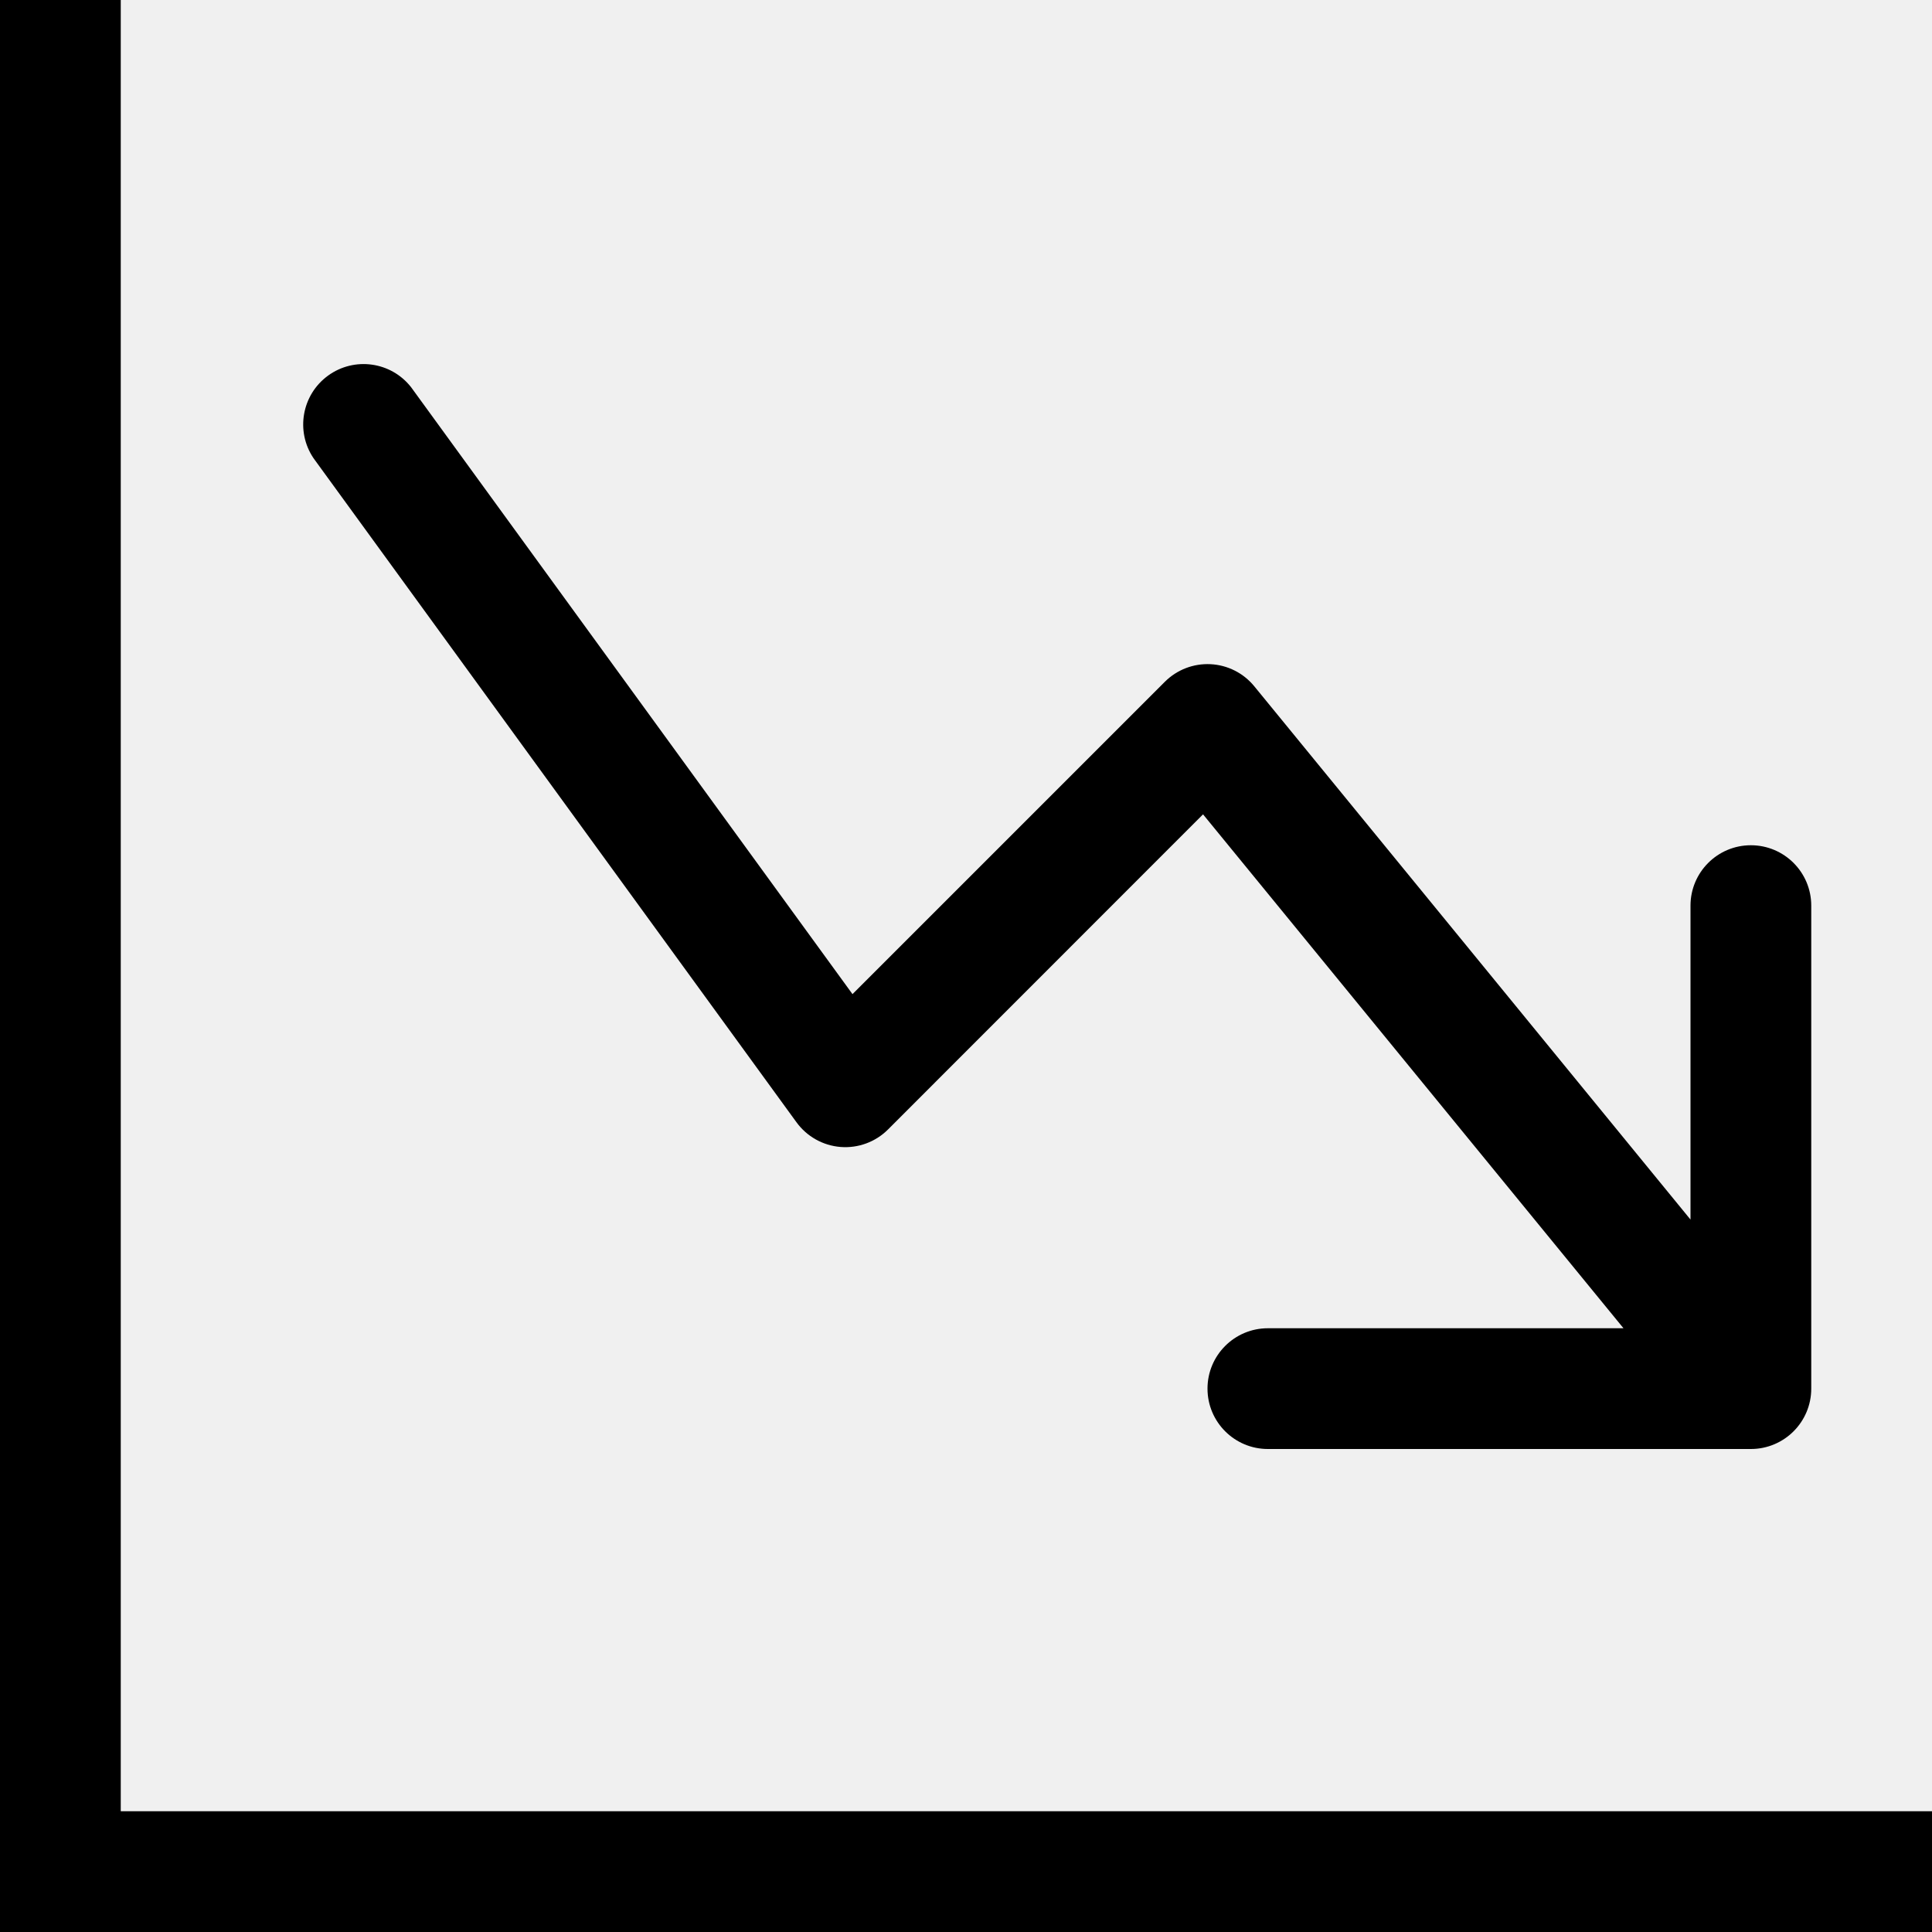
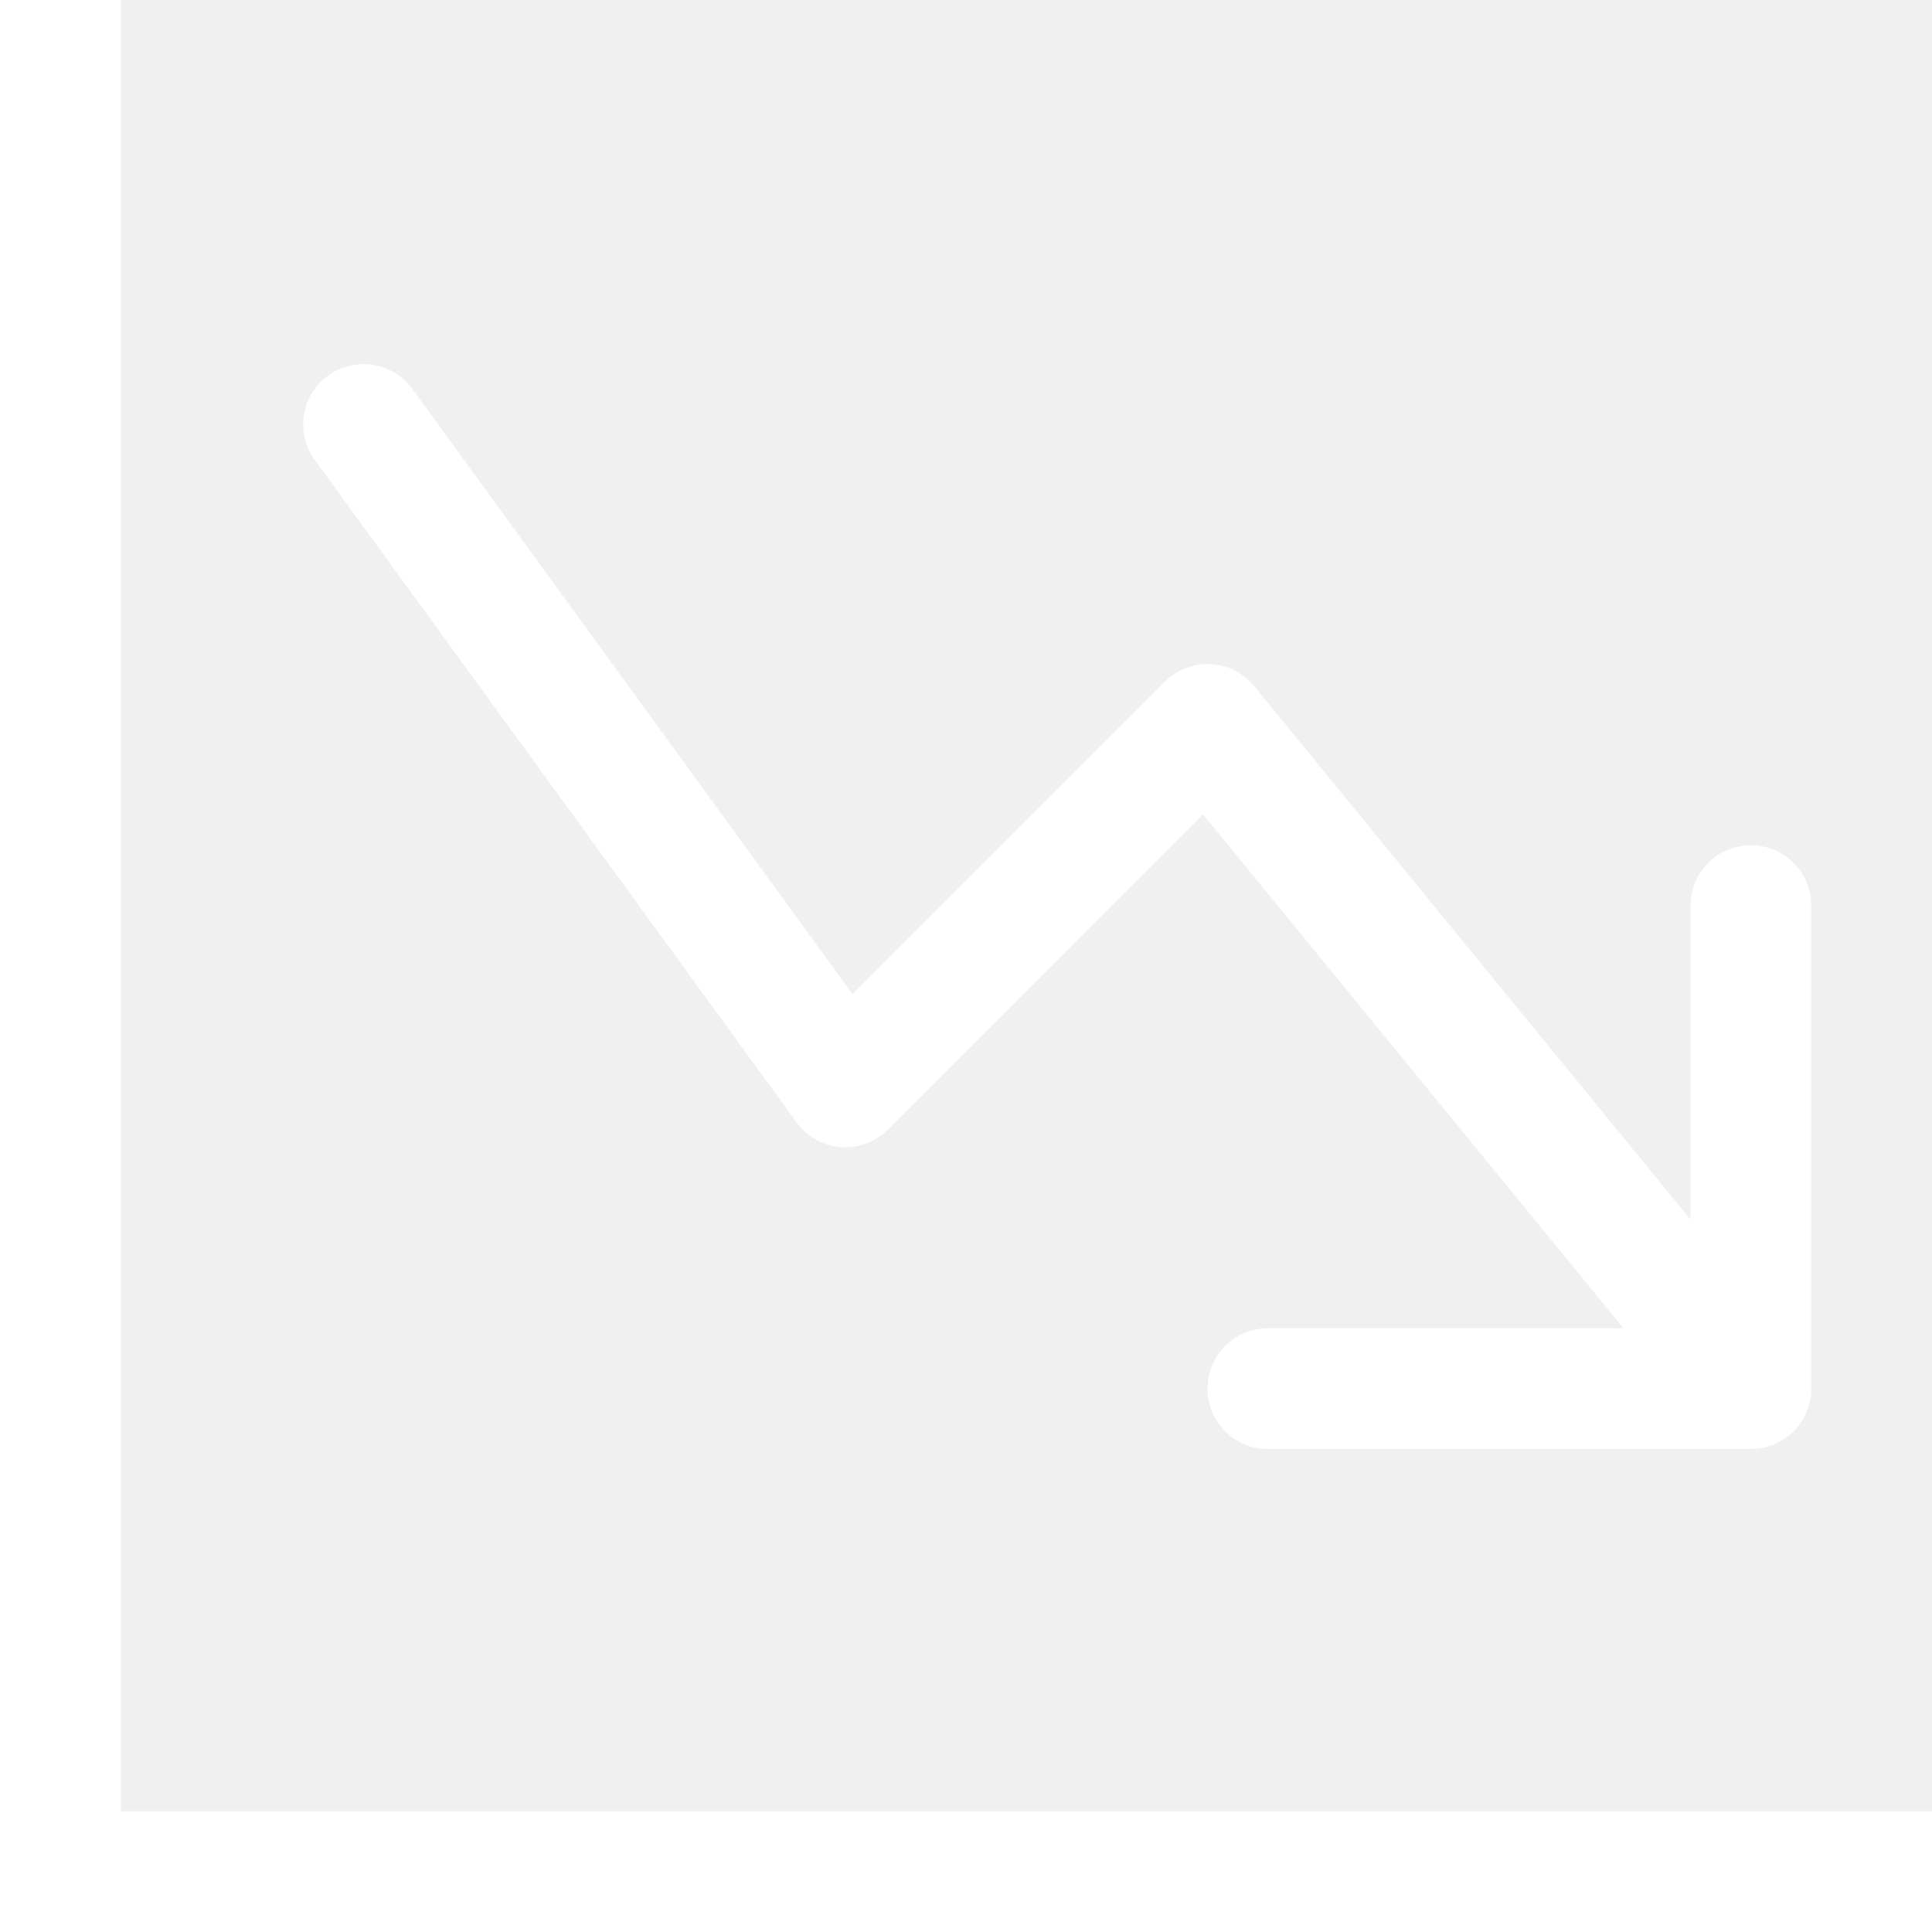
- <svg xmlns="http://www.w3.org/2000/svg" width="16" height="16" fill="currentColor" class="bi bi-graph-down-arrow" viewBox="0 0 16 16">
+ <svg xmlns="http://www.w3.org/2000/svg" width="16" height="16" fill="white" class="bi bi-graph-down-arrow" viewBox="0 0 16 16">
  <path fill-rule="evenodd" d="M0 0h1v15h15v1H0zm10 11.5a.5.5 0 0 0 .5.5h4a.5.5 0 0 0 .5-.5v-4a.5.5 0 0 0-1 0v2.6l-3.613-4.417a.5.5 0 0 0-.74-.037L7.06 8.233 3.404 3.206a.5.5 0 0 0-.808.588l4 5.5a.5.5 0 0 0 .758.06l2.609-2.61L13.445 11H10.5a.5.5 0 0 0-.5.5" />
</svg>
